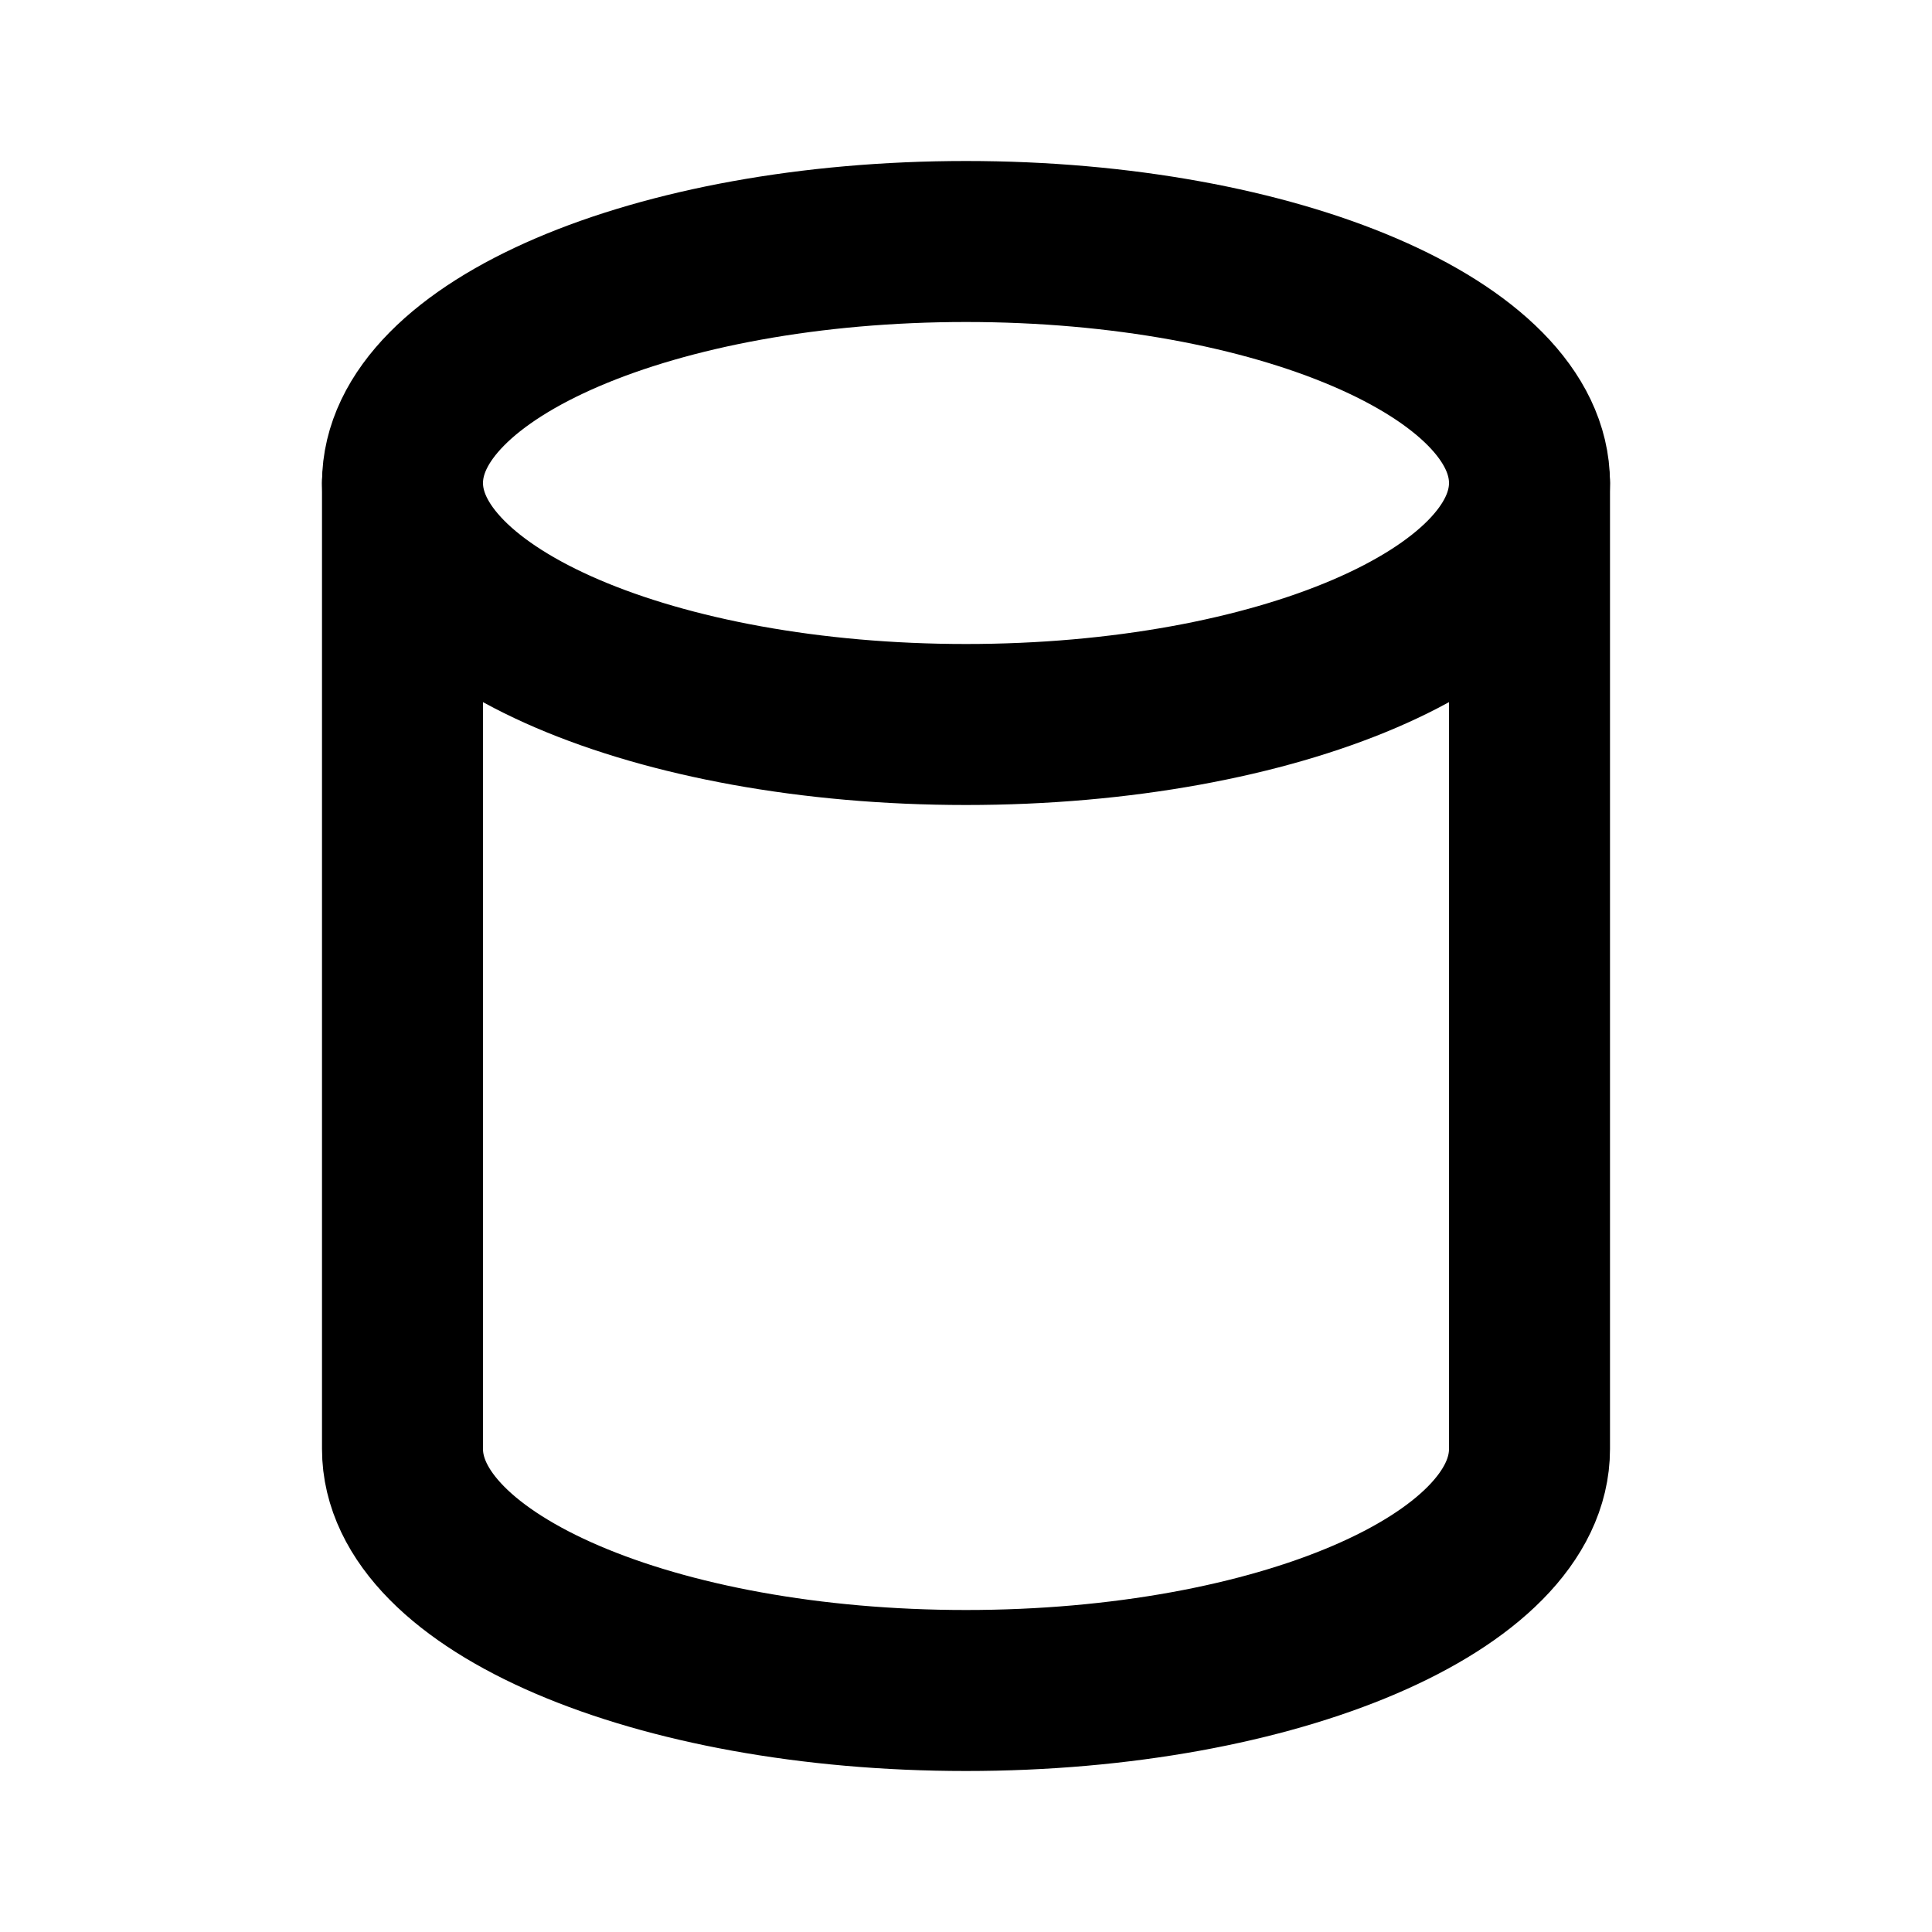
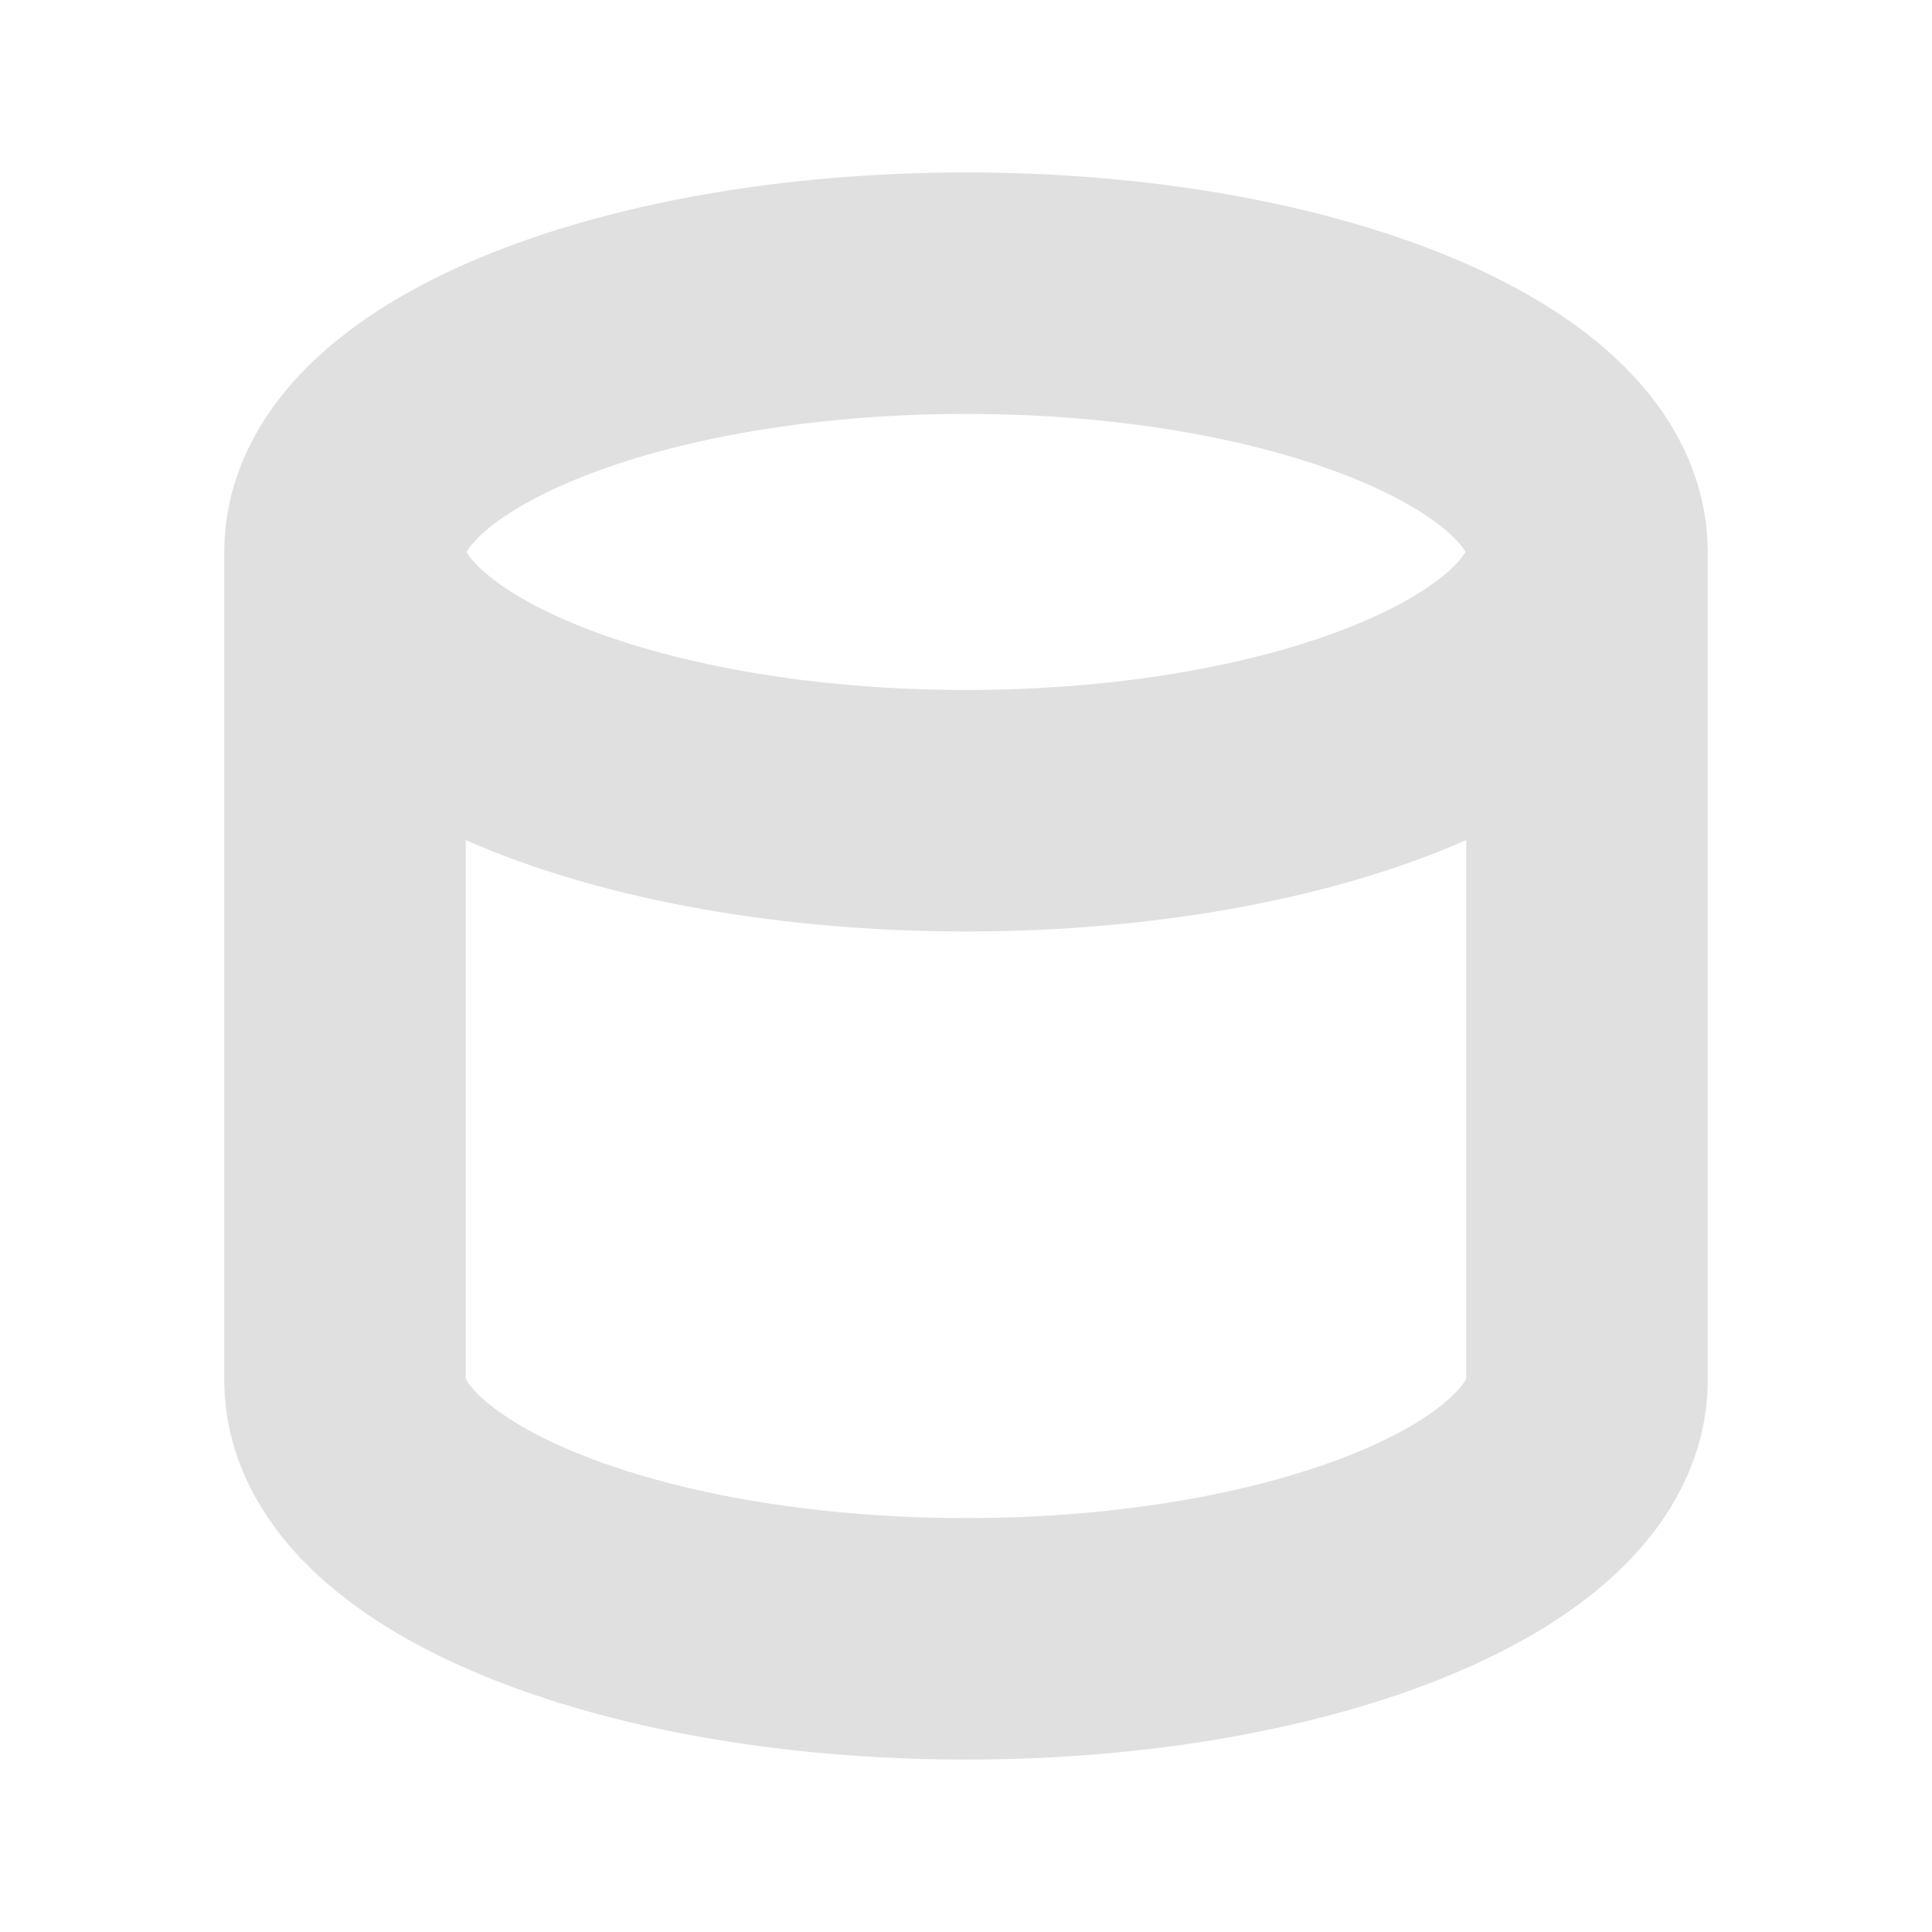
- <svg xmlns="http://www.w3.org/2000/svg" width="24" height="24" viewBox="0 0 24 24" fill="none" stroke="currentColor" stroke-width="2" stroke-linecap="round" stroke-linejoin="round" class="icon icon-tabler icons-tabler-outline icon-tabler-cylinder">
-   <path stroke="none" d="M0 0h24v24H0z" fill="none" />
-   <path d="M12 6m-7 0a7 3 0 1 0 14 0a7 3 0 1 0 -14 0" />
-   <path d="M5 6v12c0 1.657 3.134 3 7 3s7 -1.343 7 -3v-12" />
+ <svg xmlns="http://www.w3.org/2000/svg" width="16" height="16" viewBox="0 0 16 16">
+   <path fill="none" stroke="#e0e0e0" stroke-width="2" stroke-linecap="round" stroke-linejoin="round" d="M2.857 4.571A5.143 2.143 0 1 0 13.143 4.571A5.143 2.143 0 1 0 2.857 4.571ZM2.857 4.571L2.857 11.429M13.143 4.571L13.143 11.429M2.857 11.429A5.143 2.143 0 0 0 13.143 11.429" />
</svg>
